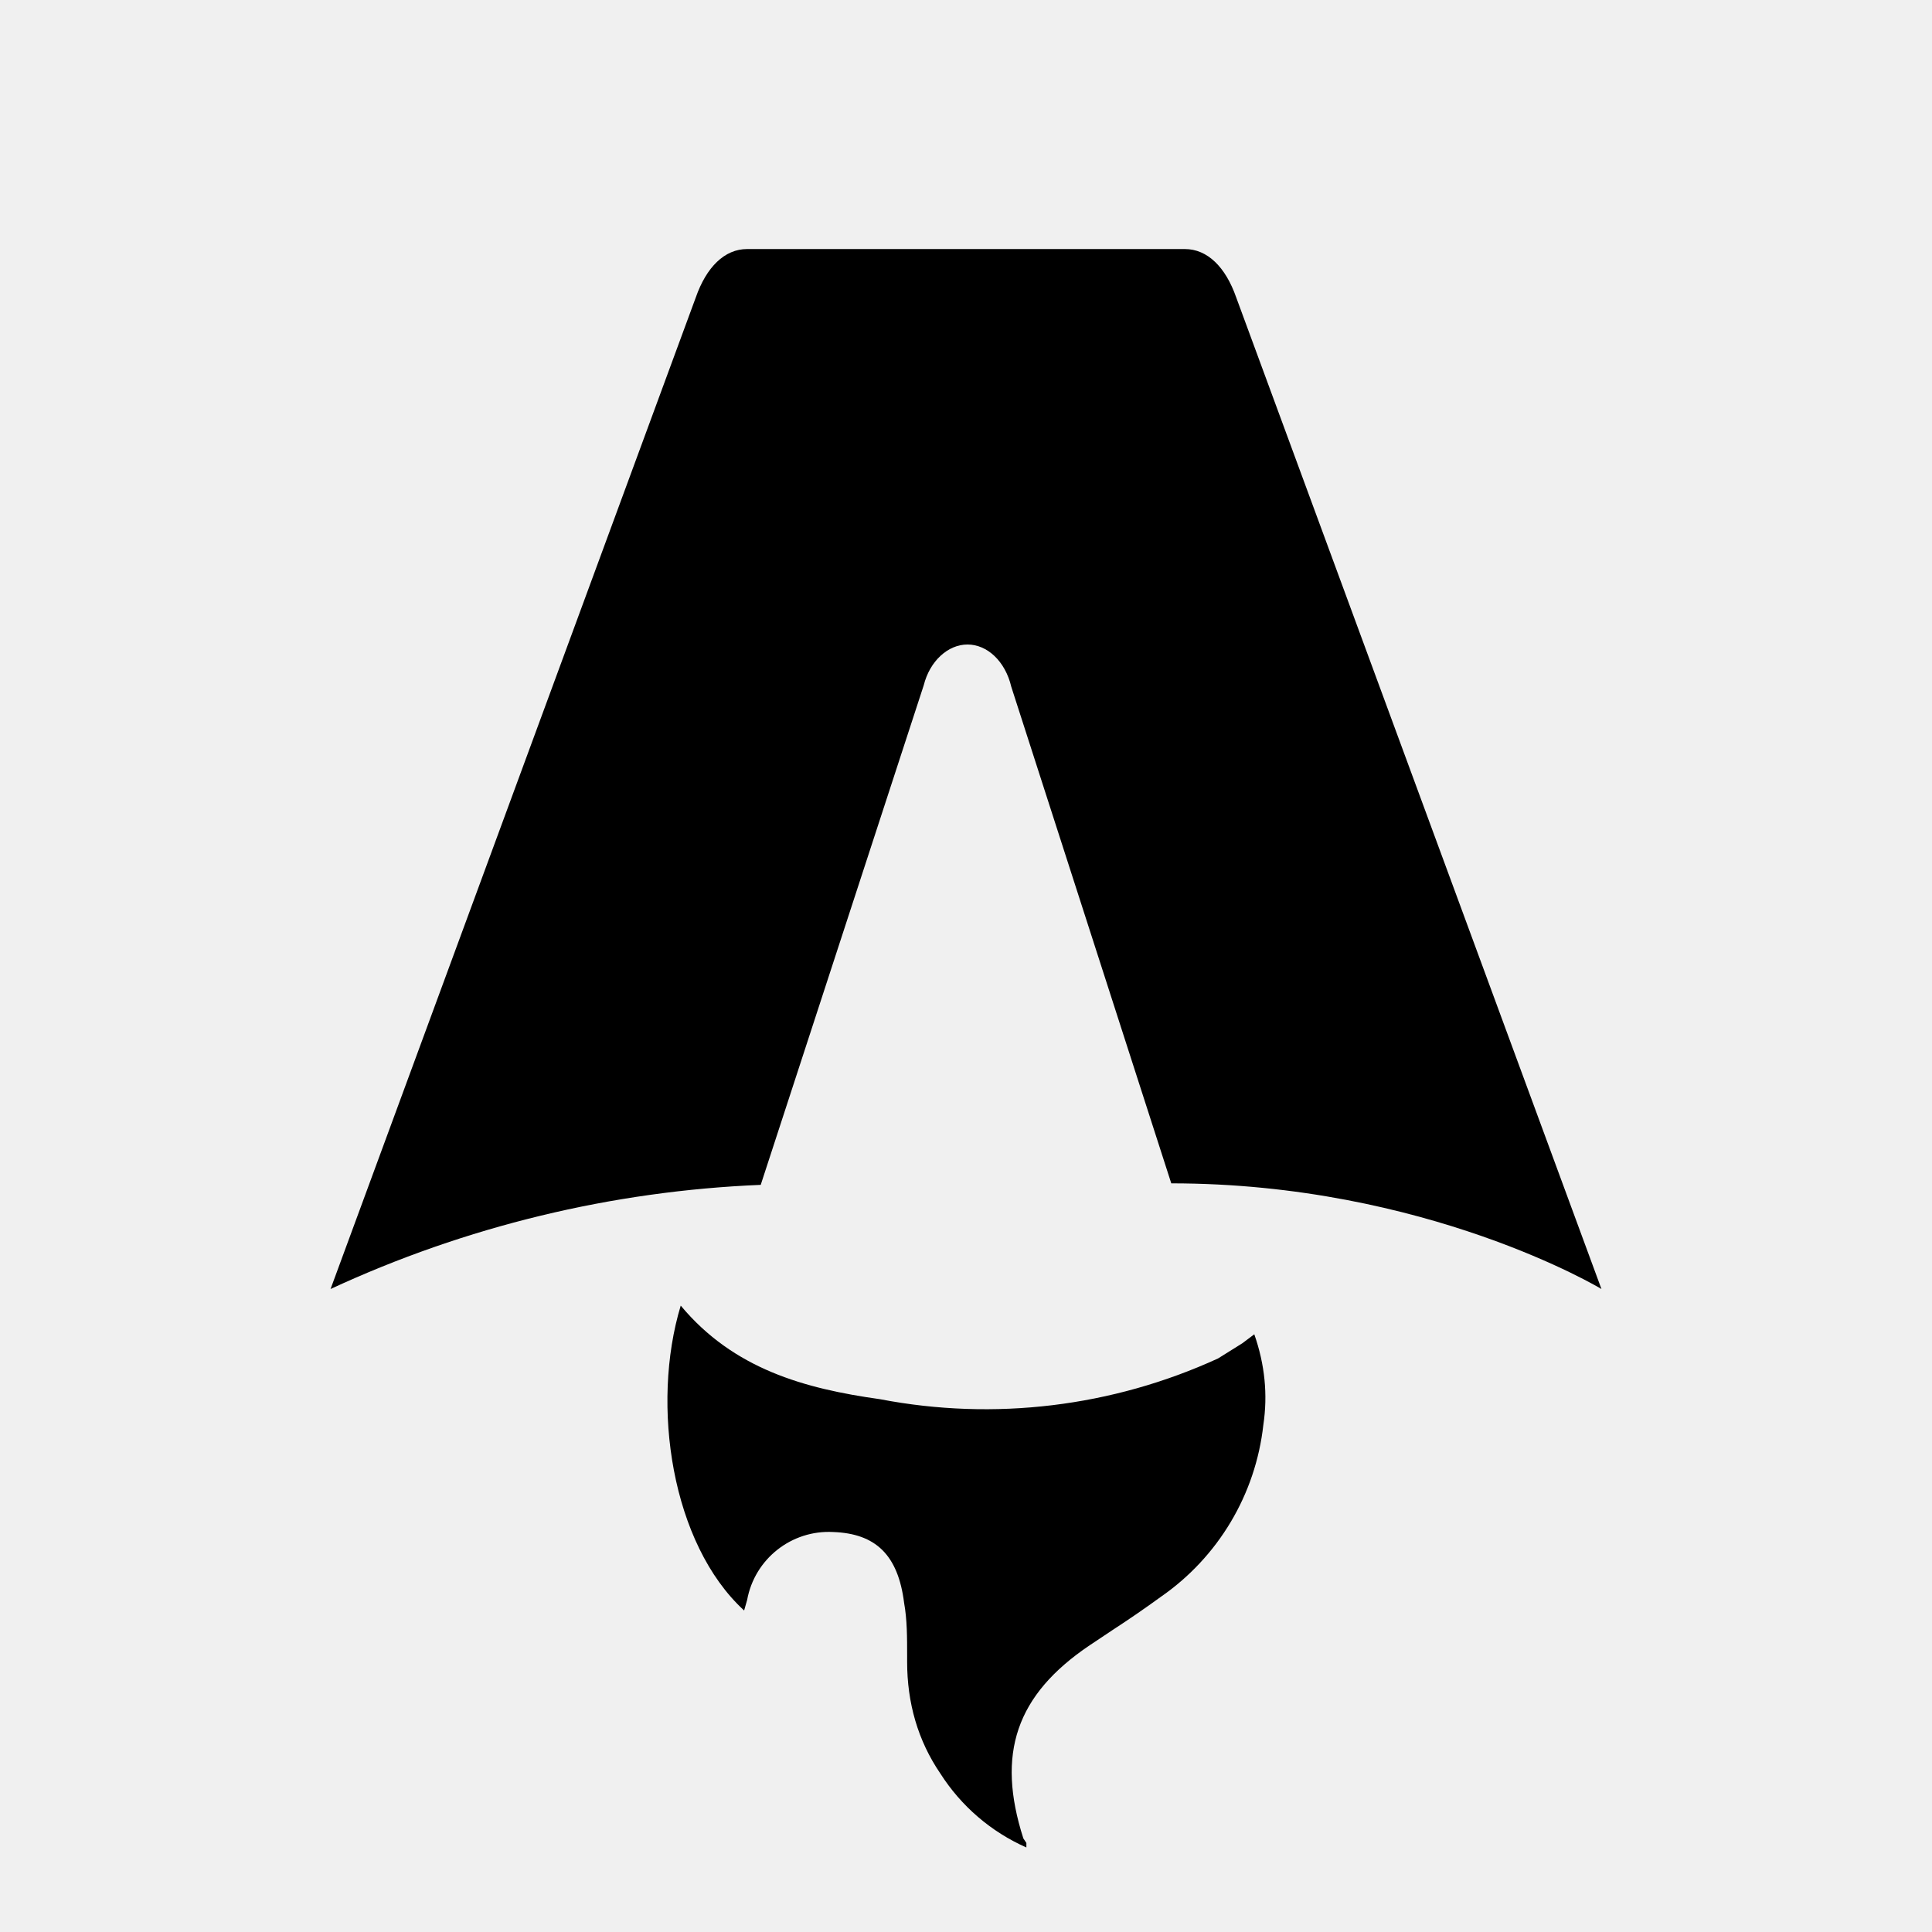
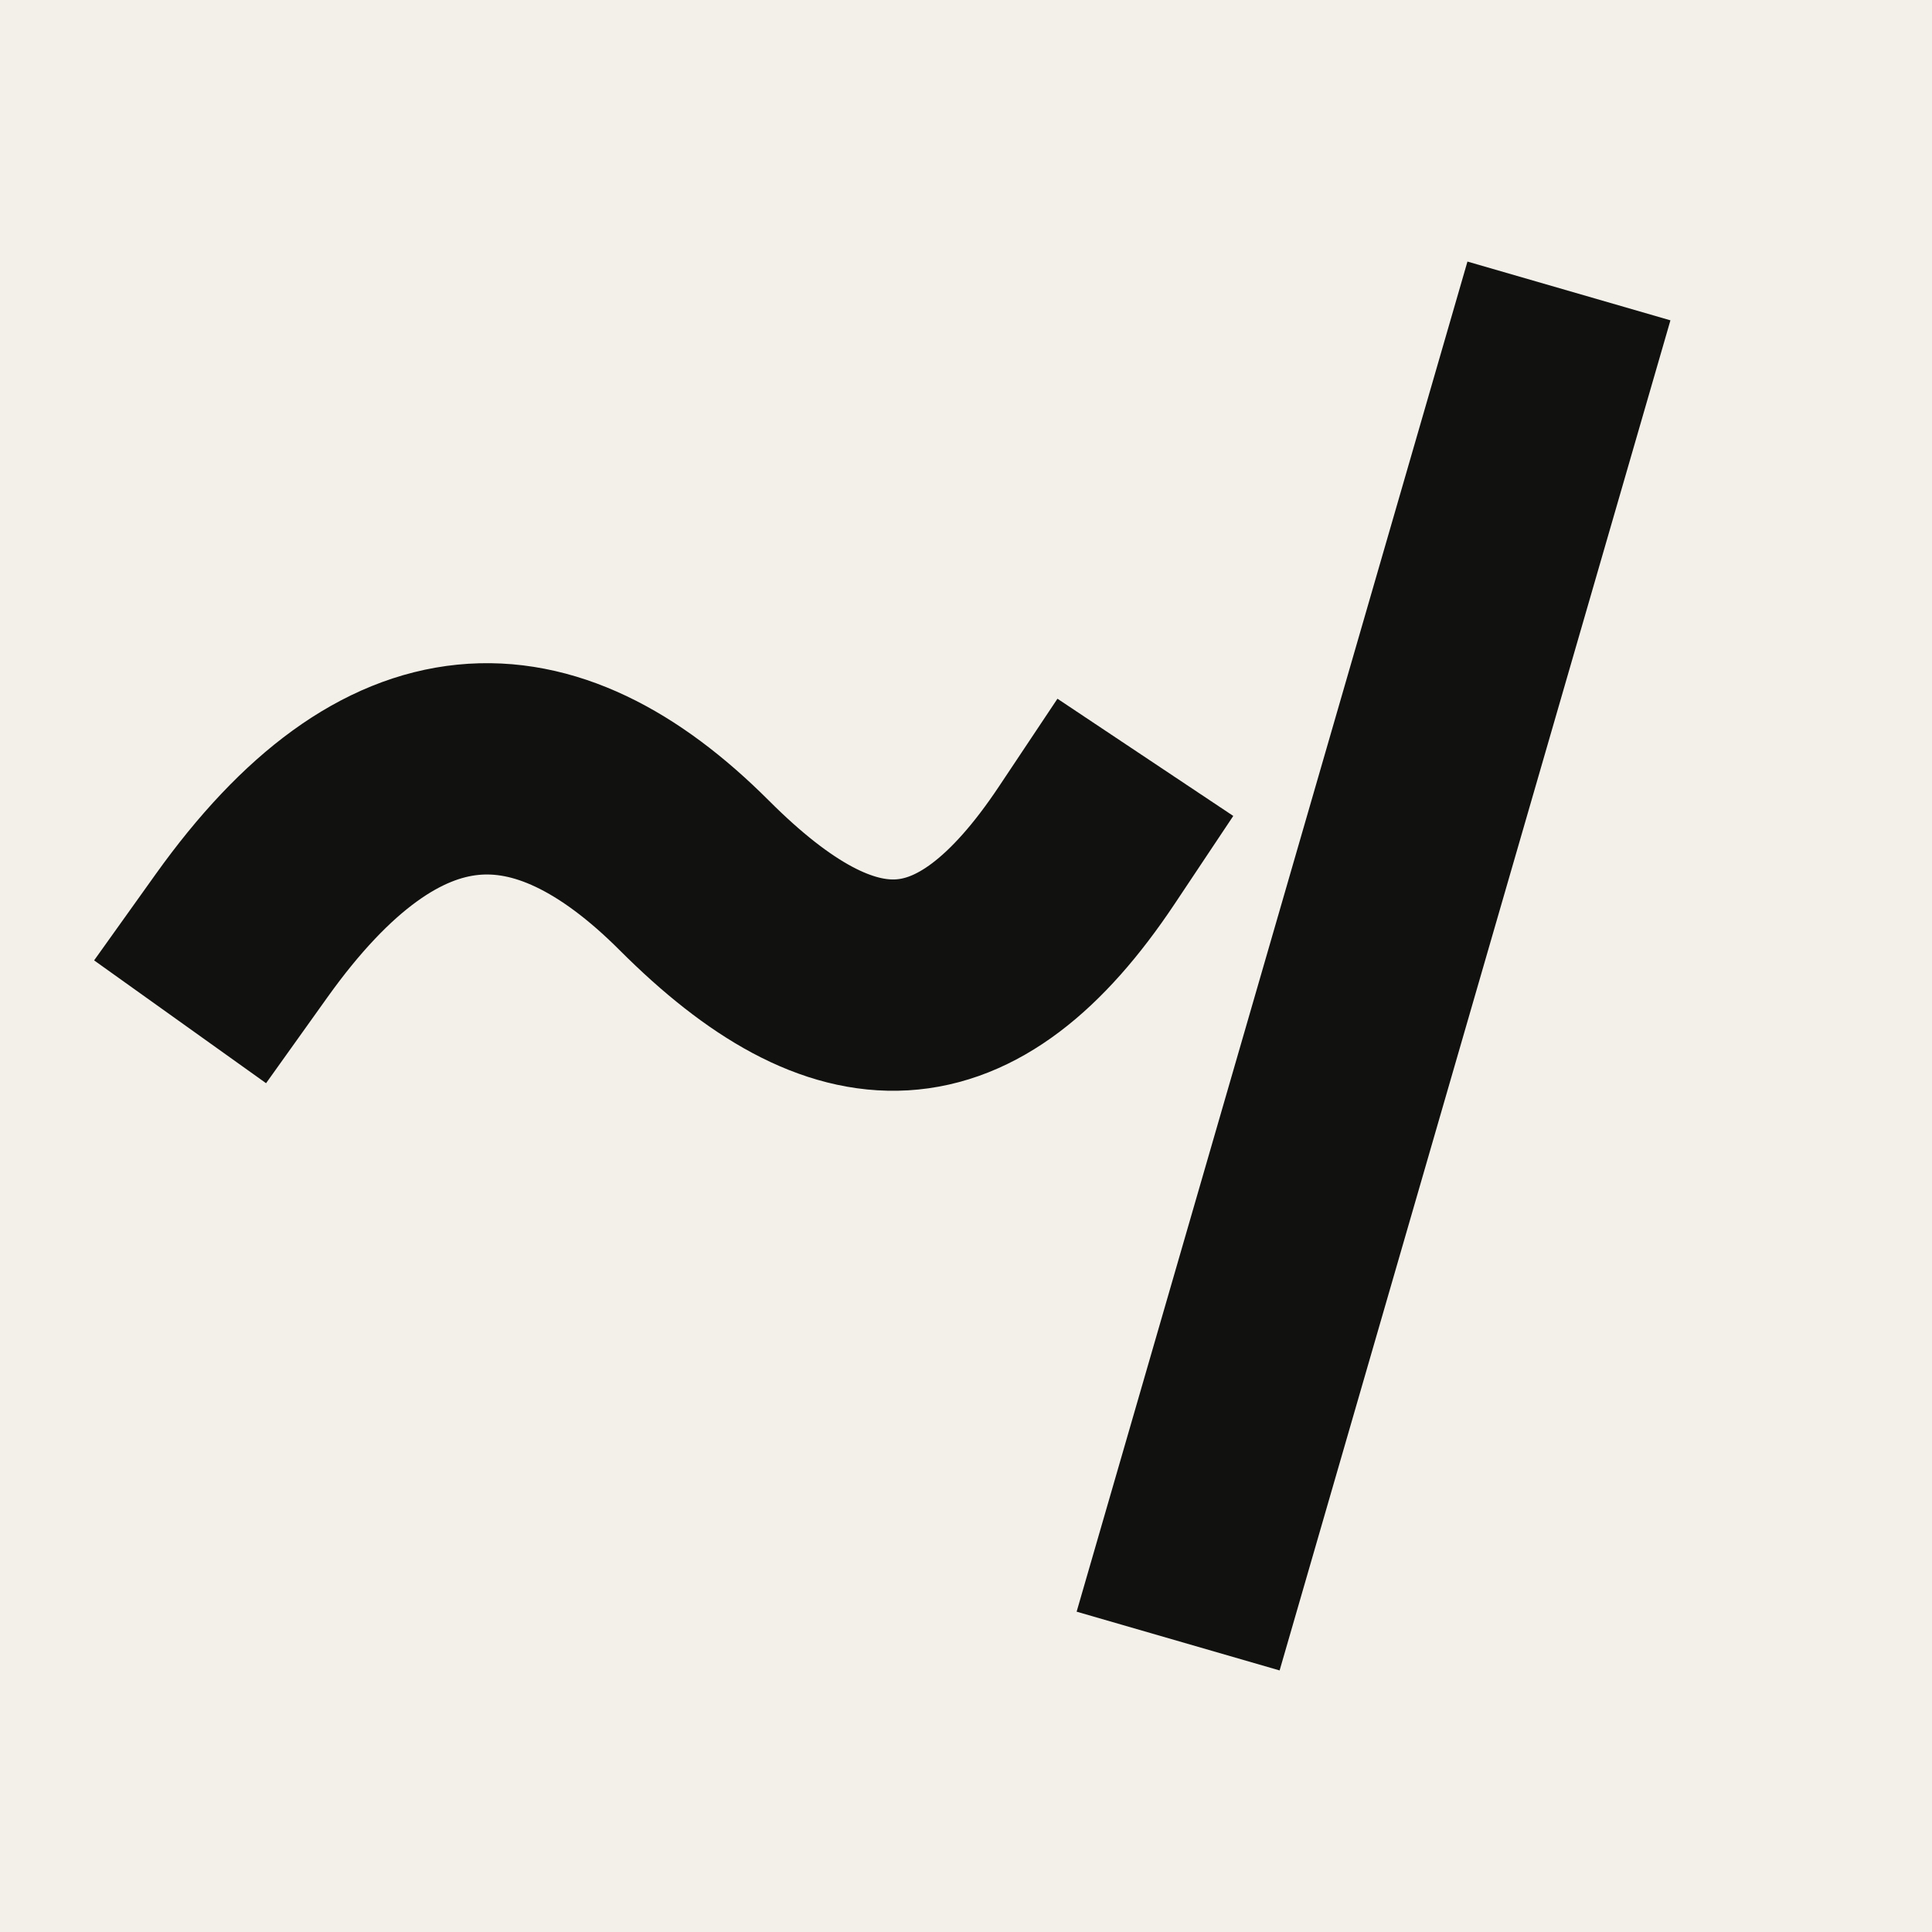
- <svg xmlns="http://www.w3.org/2000/svg" fill="none" viewBox="0 0 128 128">
-   <path d="M50.4 78.5a75.1 75.1 0 0 0-28.5 6.9l24.2-65.7c.7-2 1.9-3.2 3.4-3.2h29c1.5 0 2.7 1.2 3.4 3.2l24.2 65.7s-11.6-7-28.5-7L67 45.5c-.4-1.7-1.6-2.8-2.9-2.8-1.3 0-2.5 1.1-2.9 2.7L50.4 78.5Zm-1.1 28.2Zm-4.2-20.2c-2 6.6-.6 15.8 4.2 20.2a17.5 17.5 0 0 1 .2-.7 5.5 5.5 0 0 1 5.7-4.5c2.8.1 4.3 1.5 4.7 4.7.2 1.1.2 2.3.2 3.5v.4c0 2.7.7 5.2 2.2 7.4a13 13 0 0 0 5.7 4.9v-.3l-.2-.3c-1.8-5.6-.5-9.5 4.4-12.8l1.5-1a73 73 0 0 0 3.2-2.2 16 16 0 0 0 6.8-11.4c.3-2 .1-4-.6-6l-.8.6-1.6 1a37 37 0 0 1-22.4 2.7c-5-.7-9.7-2-13.2-6.2Z" />
+ <svg xmlns="http://www.w3.org/2000/svg" viewBox="0 0 64 64">
  <style>
-         path { fill: #000; }
-         @media (prefers-color-scheme: dark) {
-             path { fill: #FFF; }
-         }
-     </style>
+     .tile { fill: #f2f0e9; }
+     .mark { fill: none; stroke: #11110f; }
+ 
+     @media (prefers-color-scheme: dark) {
+       .tile { fill: #10100f; }
+       .mark { stroke: #eceae3; }
+     }
+   </style>
+   <rect class="tile" width="64" height="64" />
+   <path class="mark" d="M8 31c5-7 10-7 15-2s9 5 13-1M51 13 40 51" stroke-width="7" stroke-linecap="square" />
</svg>
